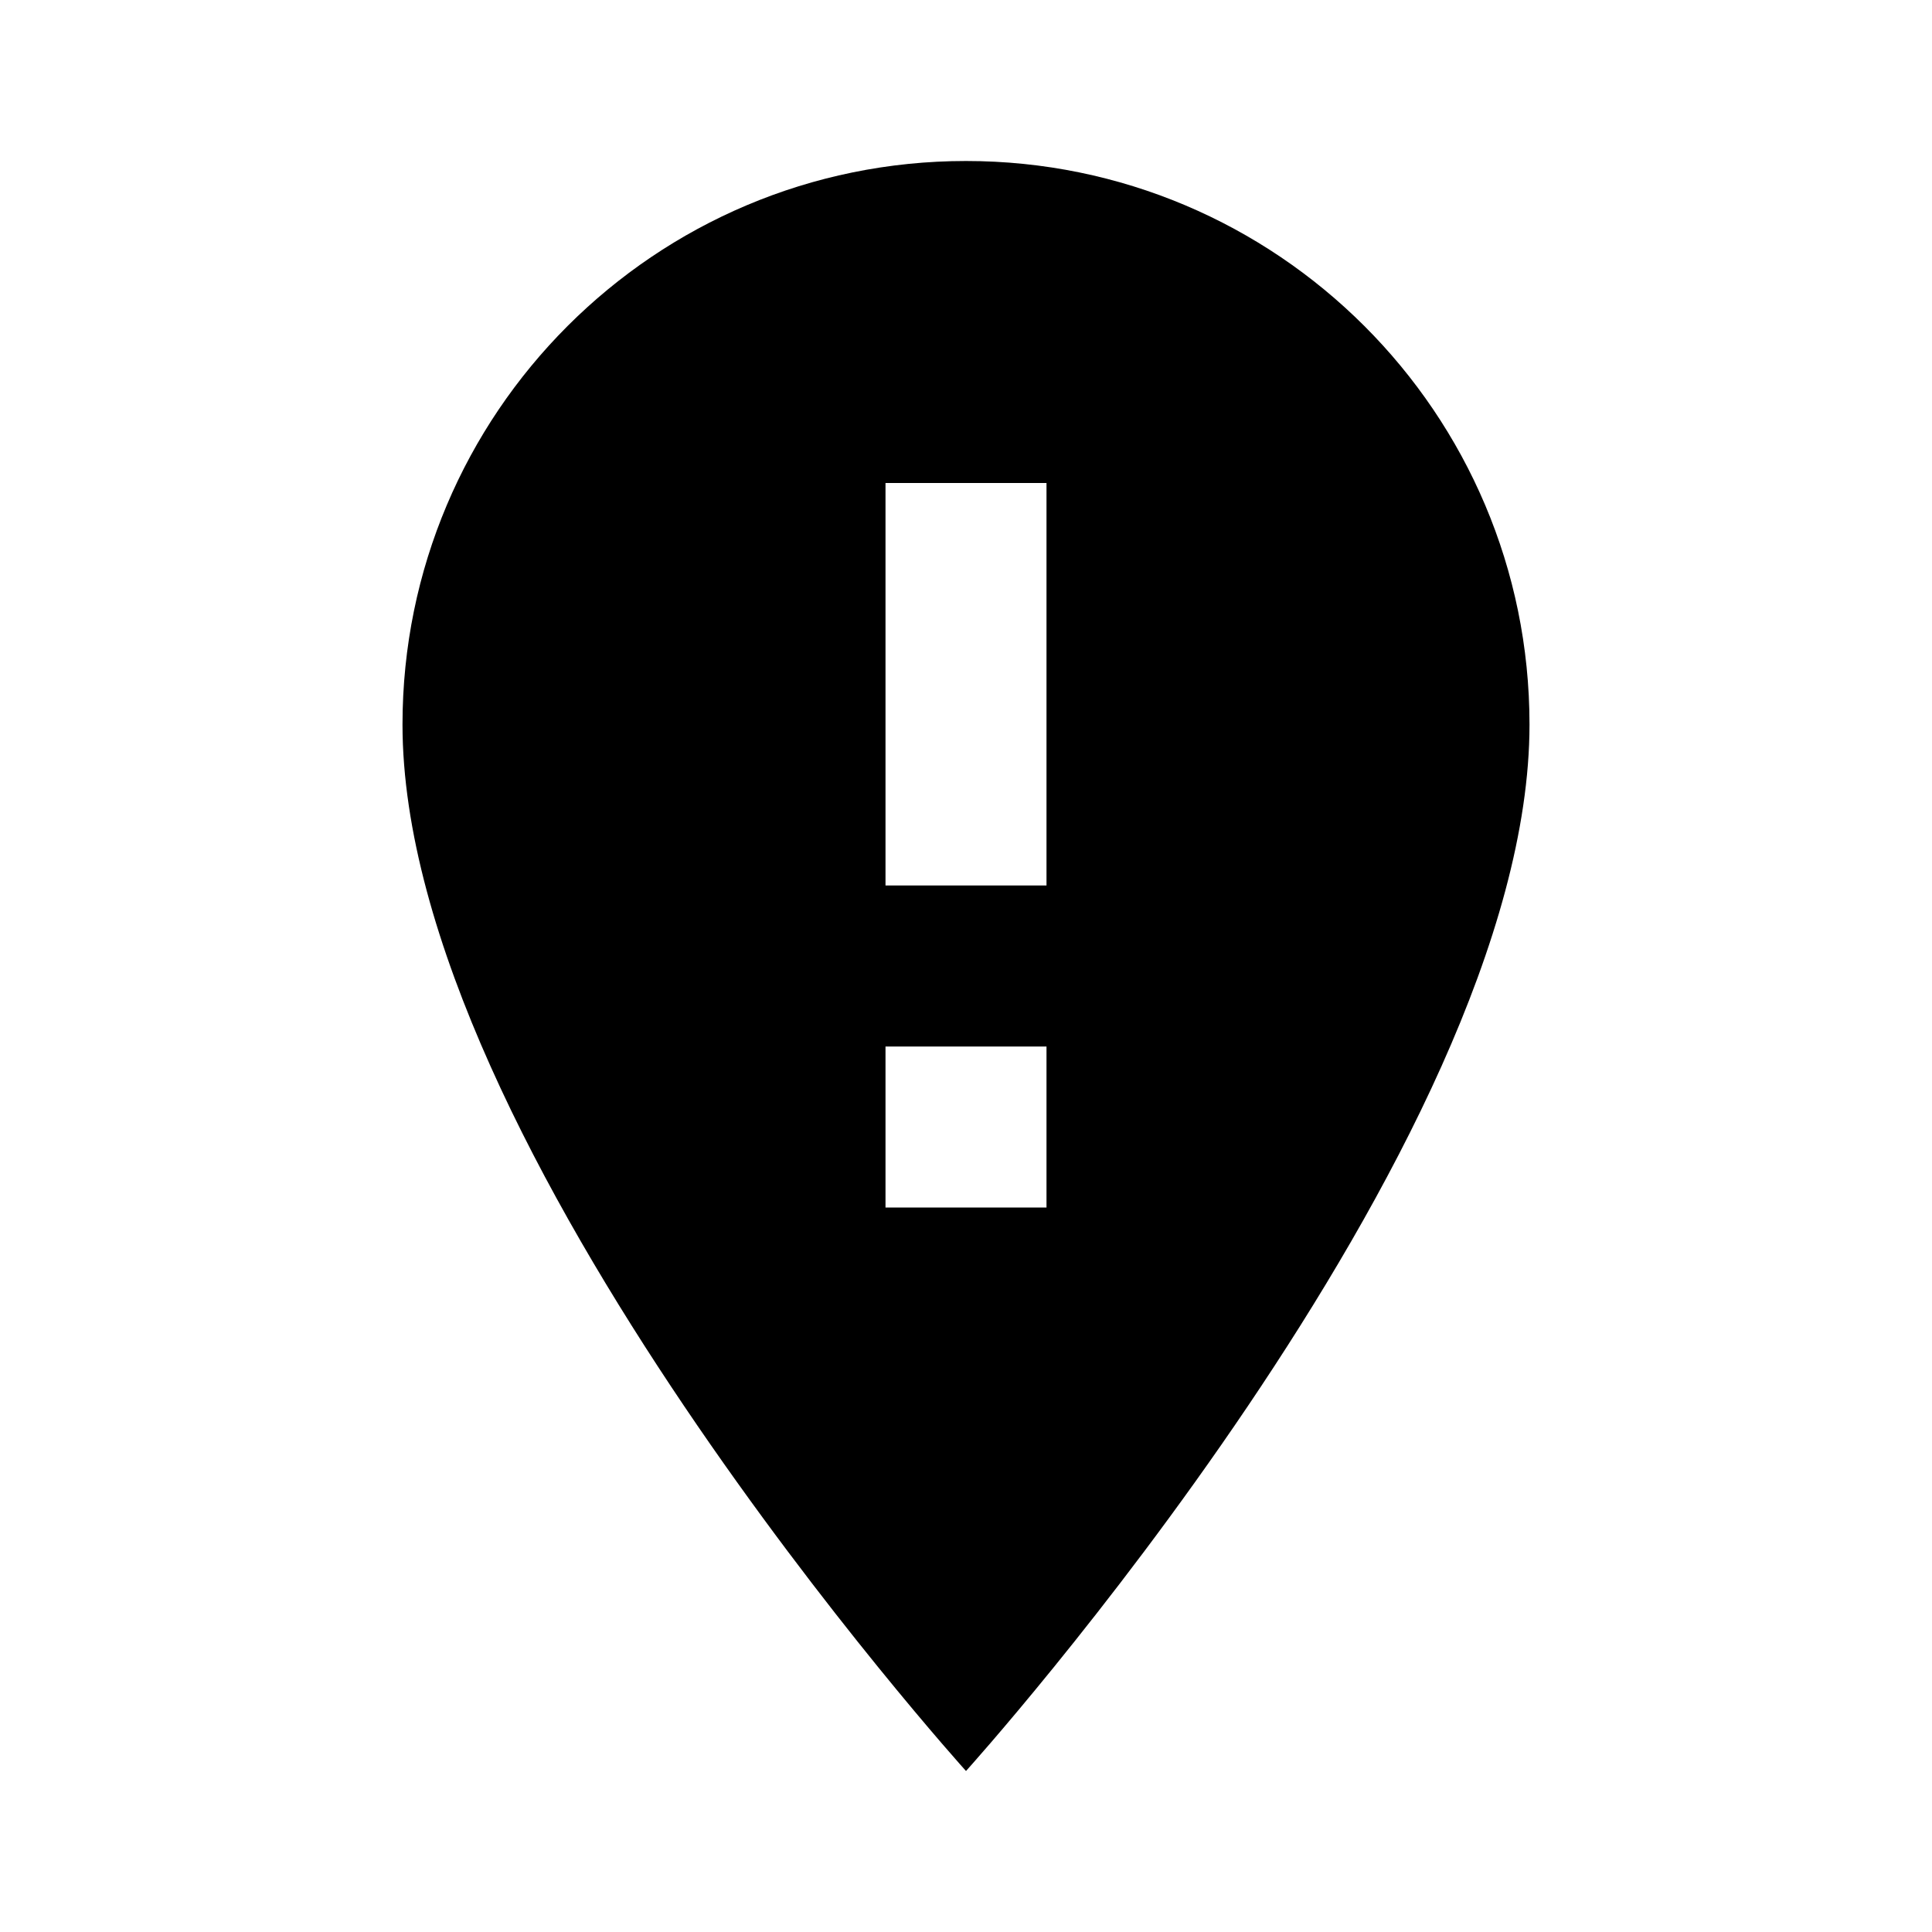
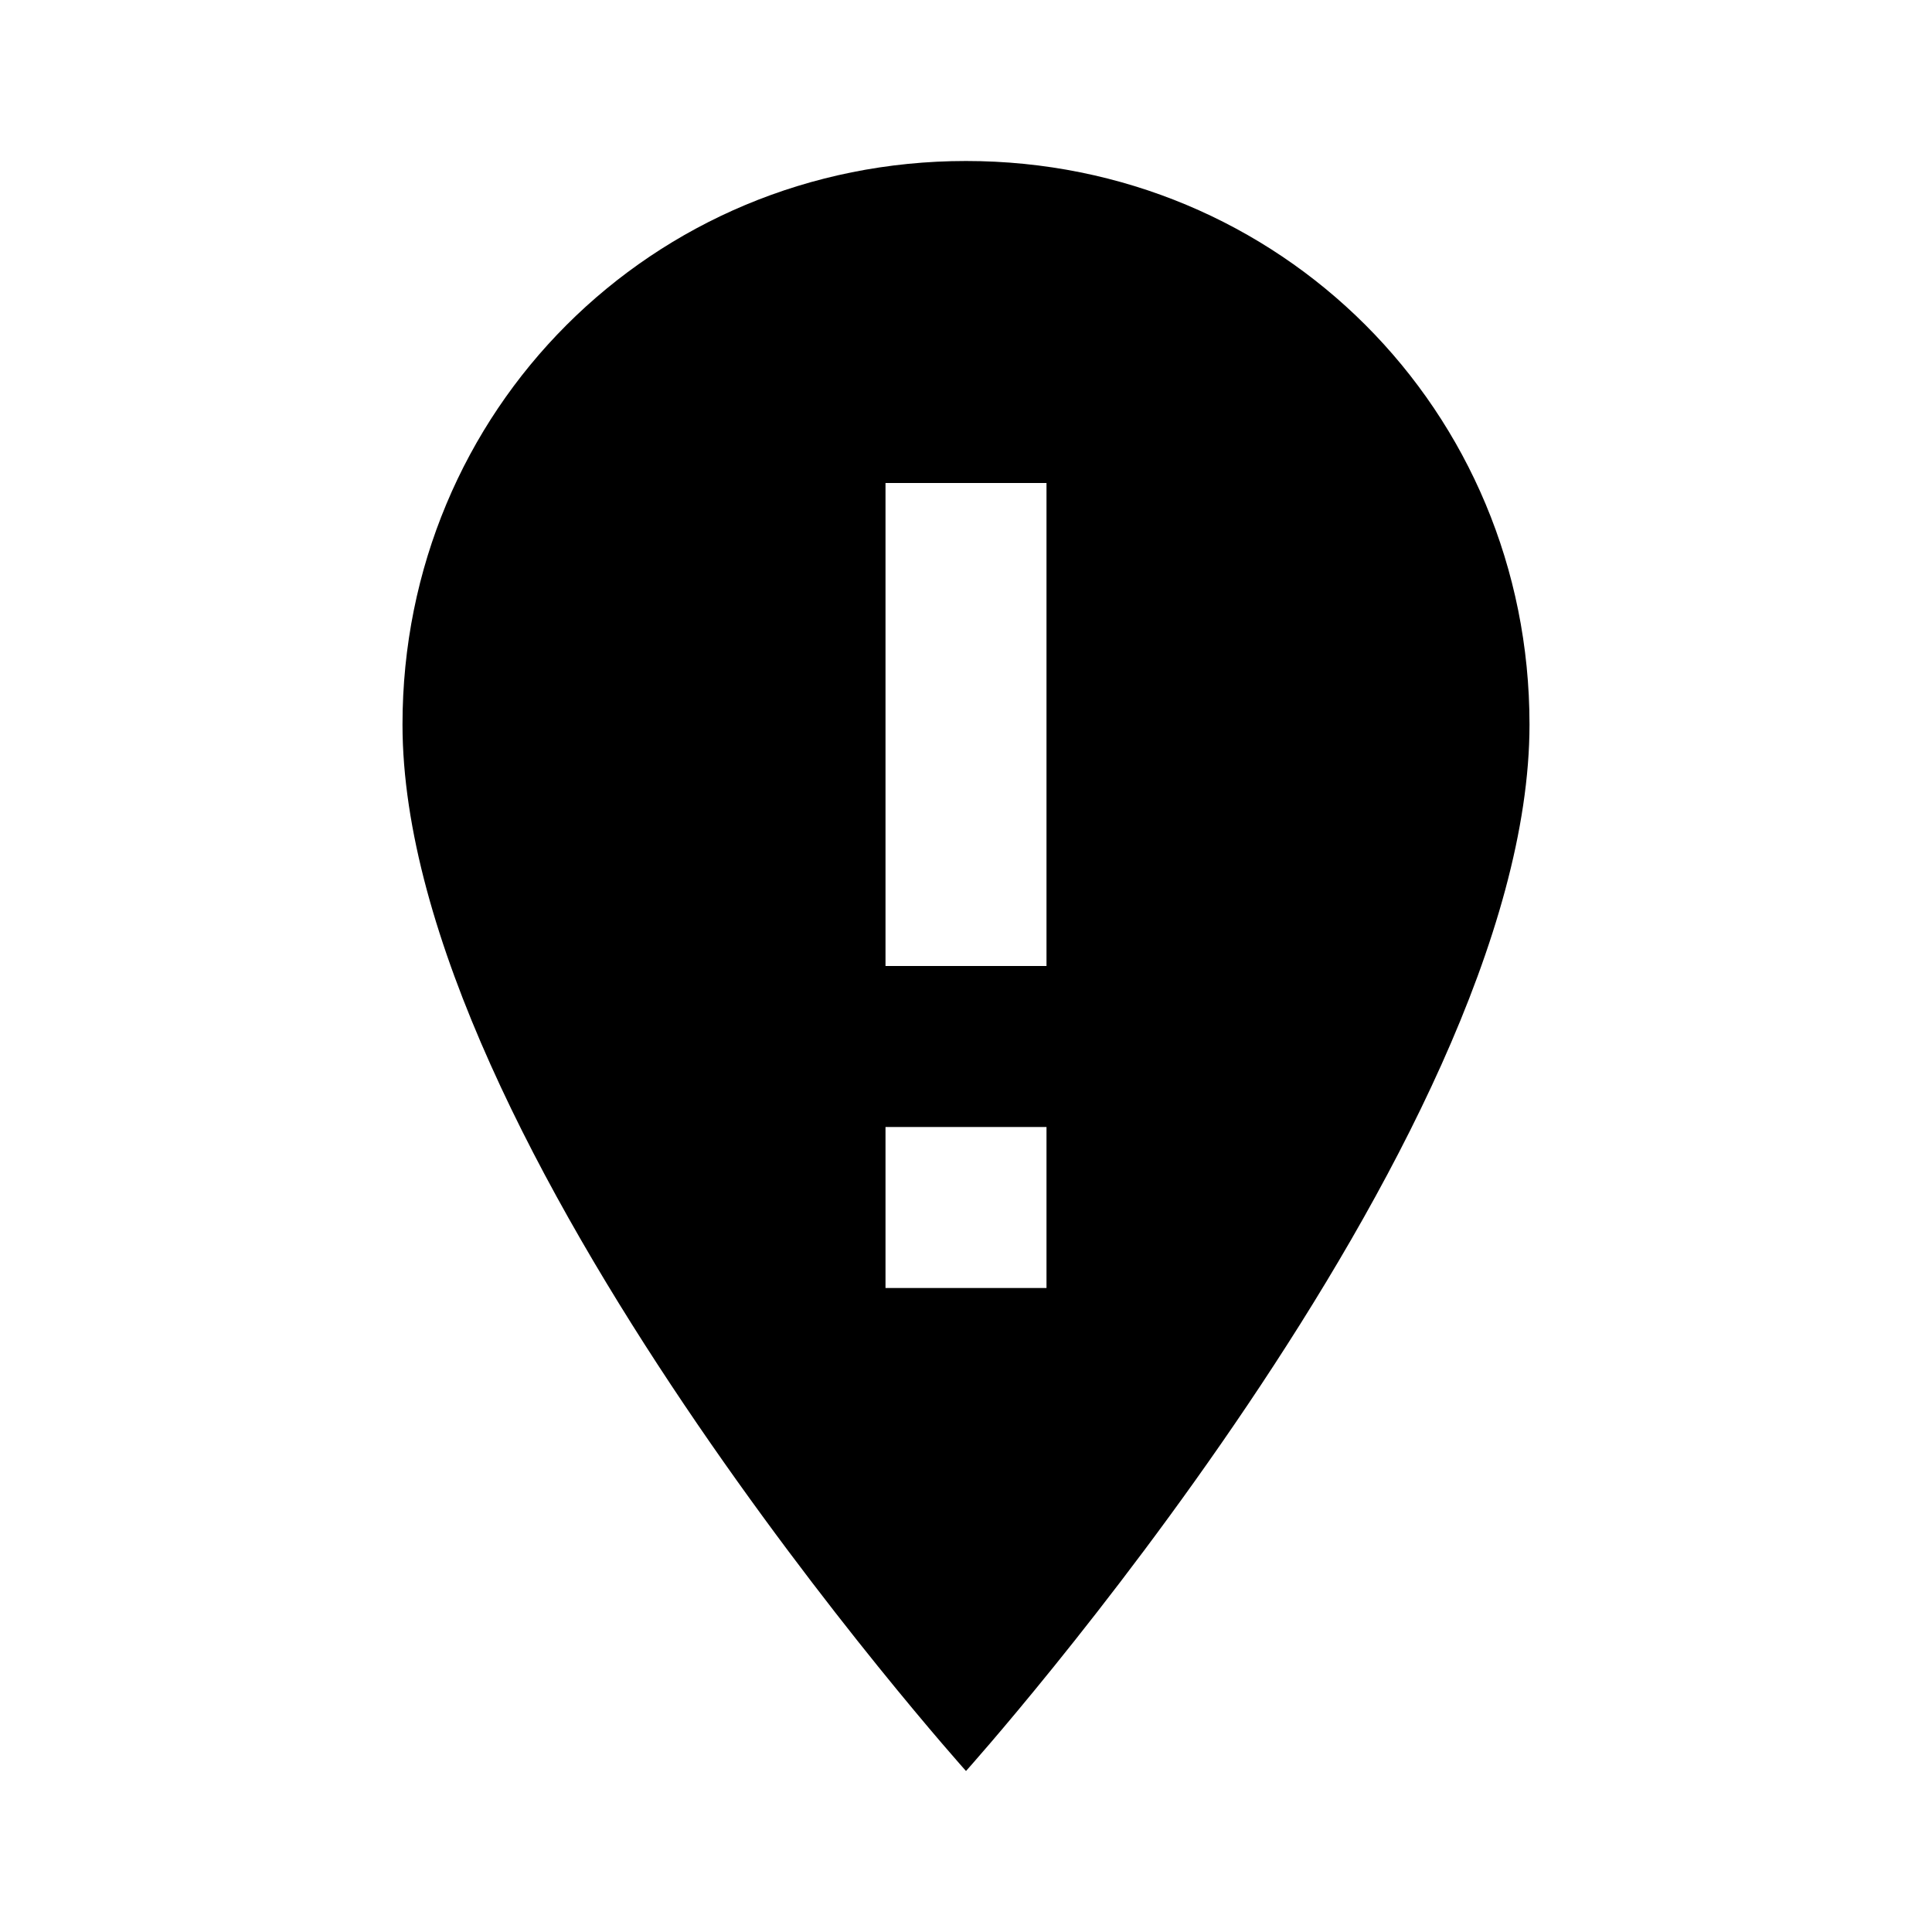
<svg xmlns="http://www.w3.org/2000/svg" version="1.1" id="mdi-map-marker-alert" width="24" height="24" viewBox="0 0 24 24">
-   <path d="M12,2C15.86,2 19,5.13 19,9C19,14.25 12,22 12,22C12,22 5,14.25 5,9A7,7 0 0,1 12,2M11,6V11H13V6H11M11,13V15H13V13H11Z" />
+   <path d="M12 2C15.9 2 19 5.1 19 9C19 14.2 12 22 12 22S5 14.2 5 9C5 5.1 8.1 2 12 2M11 6V12H13V6H11M11 14V16H13V14H11Z" />
</svg>
